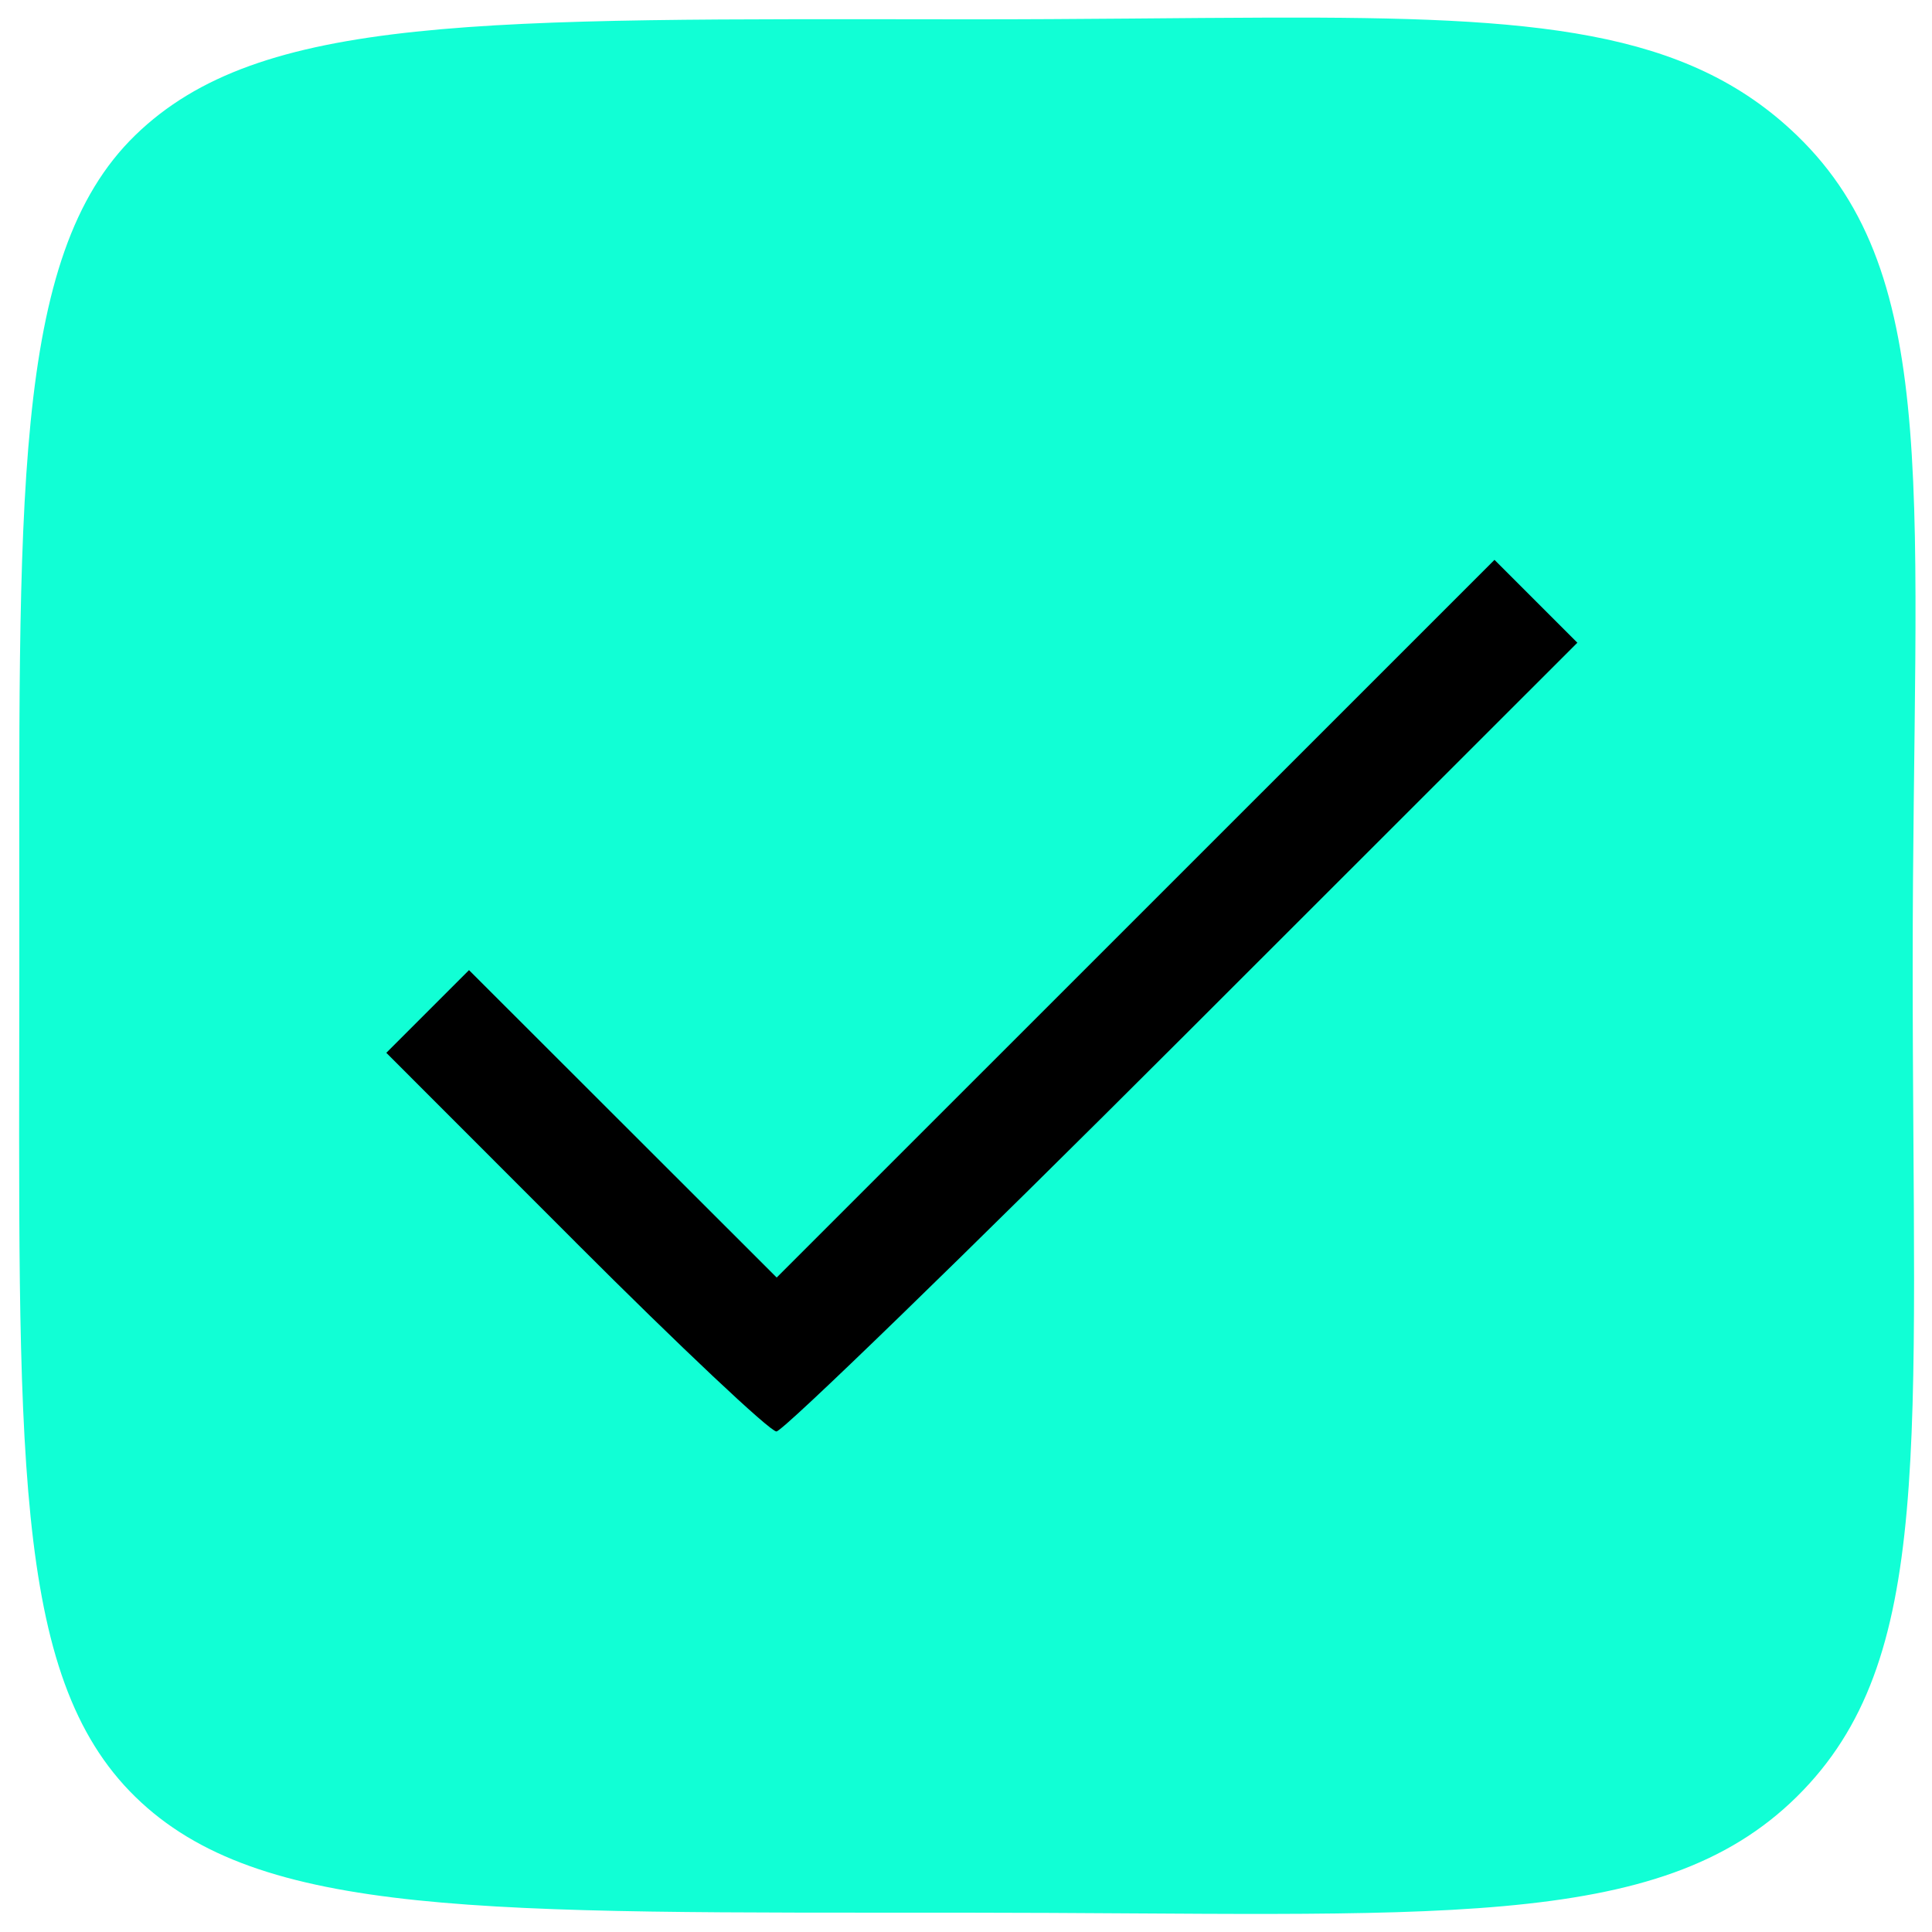
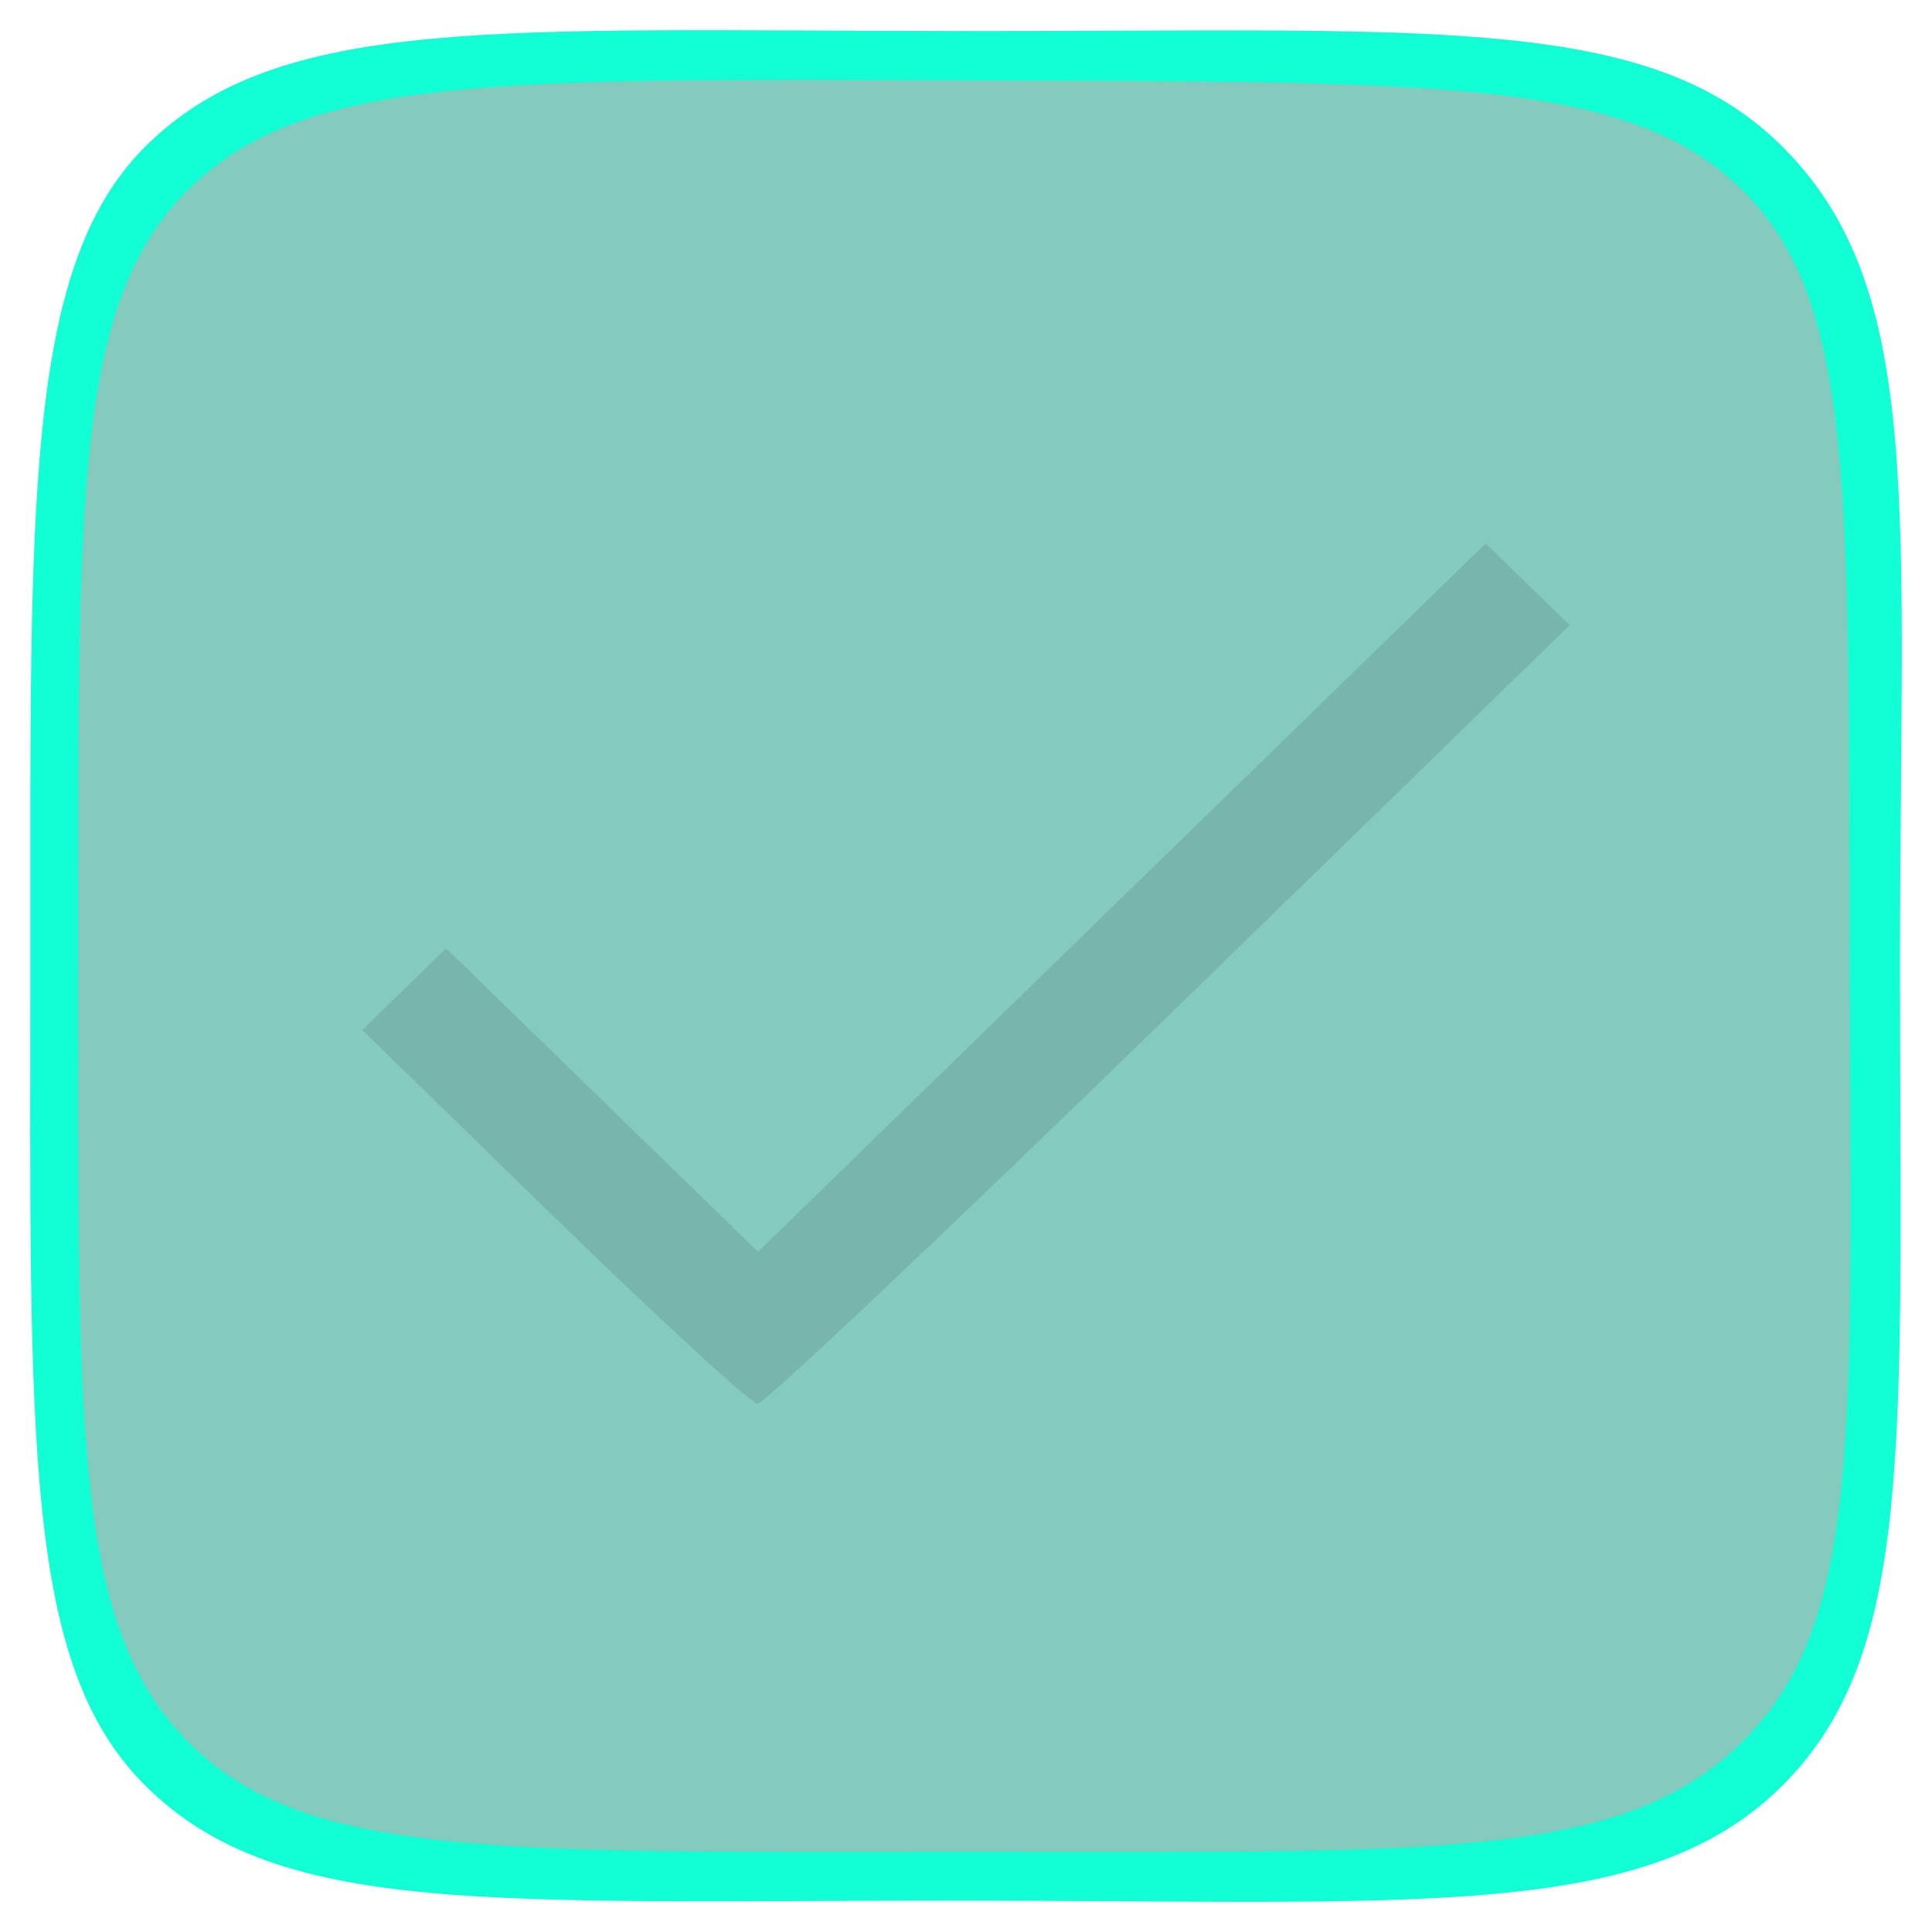
- <svg xmlns="http://www.w3.org/2000/svg" width="200" height="200" viewBox="0 0 200 200" version="1.1" id="svg1" xml:space="preserve">
+ <svg xmlns="http://www.w3.org/2000/svg" width="128" height="128" viewBox="0 0 128 128" version="1.1" id="svg1" xml:space="preserve">
  <defs id="defs1" />
-   <g id="layer1">
-     <path id="path2" style="display:inline;fill:#11ffd5;fill-opacity:1;stroke-width:6.869;stroke-linecap:round" d="M 131.533 1.822 C 122.414 1.845 111.995 2.009 100 2 C 49.899 1.961 26.911 1.446 14 14 C 1.089 26.554 2.023 51.998 2 100 C 1.976 149.922 1.131 173.416 14 186 C 26.869 198.584 50.192 197.976 100 198 C 148.046 198.023 171.637 200.175 186 186 C 200.363 171.825 197.999 149.874 198 100 C 198.001 52.002 201.269 28.715 186 14 C 174.548 2.964 158.889 1.754 131.533 1.822 z " />
-     <path style="fill:#000000" d="m 59.577,128.585 -19.586,-19.598 4.28,-4.28 4.28,-4.28 15.926,15.911 15.926,15.911 37.153,-37.146 37.153,-37.146 4.289,4.289 4.289,4.289 -40.849,40.825 c -22.467,22.454 -41.395,40.825 -42.063,40.825 -0.668,0 -10.028,-8.819 -20.8,-19.598 z" id="path3" />
+   <g id="layer1" transform="matrix(0.6316436,0,0,0.6316524,0.7487022,0.8510223)">
+     <path id="path2" style="display:inline;fill:#08957c;fill-opacity:0.498;stroke-width:6.997;stroke-linecap:round" d="m 100.071,5.11 c 50.954,0.196 71.917,-1.224 84.139,10.711 12.222,11.936 10.547,33.779 10.709,84.161 0.161,50.381 2.194,71.406 -10.709,84.161 -12.903,12.754 -34.123,10.685 -84.139,10.711 -50.016,0.026 -71.812,1.702 -84.139,-10.711 C 3.605,171.729 5.208,150.353 5.223,99.982 5.238,49.611 3.629,27.938 15.932,15.821 28.234,3.705 49.117,4.914 100.071,5.11 Z" />
+     <path id="path1" style="display:inline;fill:#12ffd5;fill-opacity:1;stroke-width:6.853;stroke-linecap:round" d="M 99.912,1.909 C 50.922,1.871 27.961,0.115 14.001,14.077 1.281,26.798 2.017,52.033 1.994,99.983 1.971,149.85 1.276,173.186 14.001,185.889 c 13.931,13.907 36.154,12.092 85.911,12.116 47.997,0.023 71.666,2.147 85.911,-12.116 13.961,-13.978 12.28,-36.087 12.282,-85.906 0.001,-47.946 2.695,-70.926 -12.282,-85.906 C 171.783,0.033 148.903,1.948 99.912,1.909 Z m 0,5.175 c 49.91,0.192 69.615,-0.258 81.587,11.43 11.972,11.687 11.159,32.135 11.317,81.469 0.158,49.333 1.321,68.928 -11.317,81.417 -12.638,12.489 -32.595,11.455 -81.587,11.481 -48.991,0.026 -69.238,0.674 -81.312,-11.481 C 6.527,169.245 6.994,149.306 7.008,99.983 7.023,50.66 6.55,30.378 18.601,18.514 30.651,6.65 50.002,6.893 99.912,7.084 Z" />
+     <path style="display:inline;fill:#32403c;stroke-width:1.014;fill-opacity:0.139" d="m 56.929,126.285 -20.119,-19.601 4.397,-4.281 4.397,-4.281 16.36,15.913 16.36,15.913 38.164,-37.151 38.164,-37.151 4.406,4.29 4.406,4.29 -41.961,40.83 c -23.078,22.456 -42.522,40.83 -43.208,40.83 -0.686,0 -10.301,-8.82 -21.366,-19.601 z" id="path3" />
  </g>
</svg>
